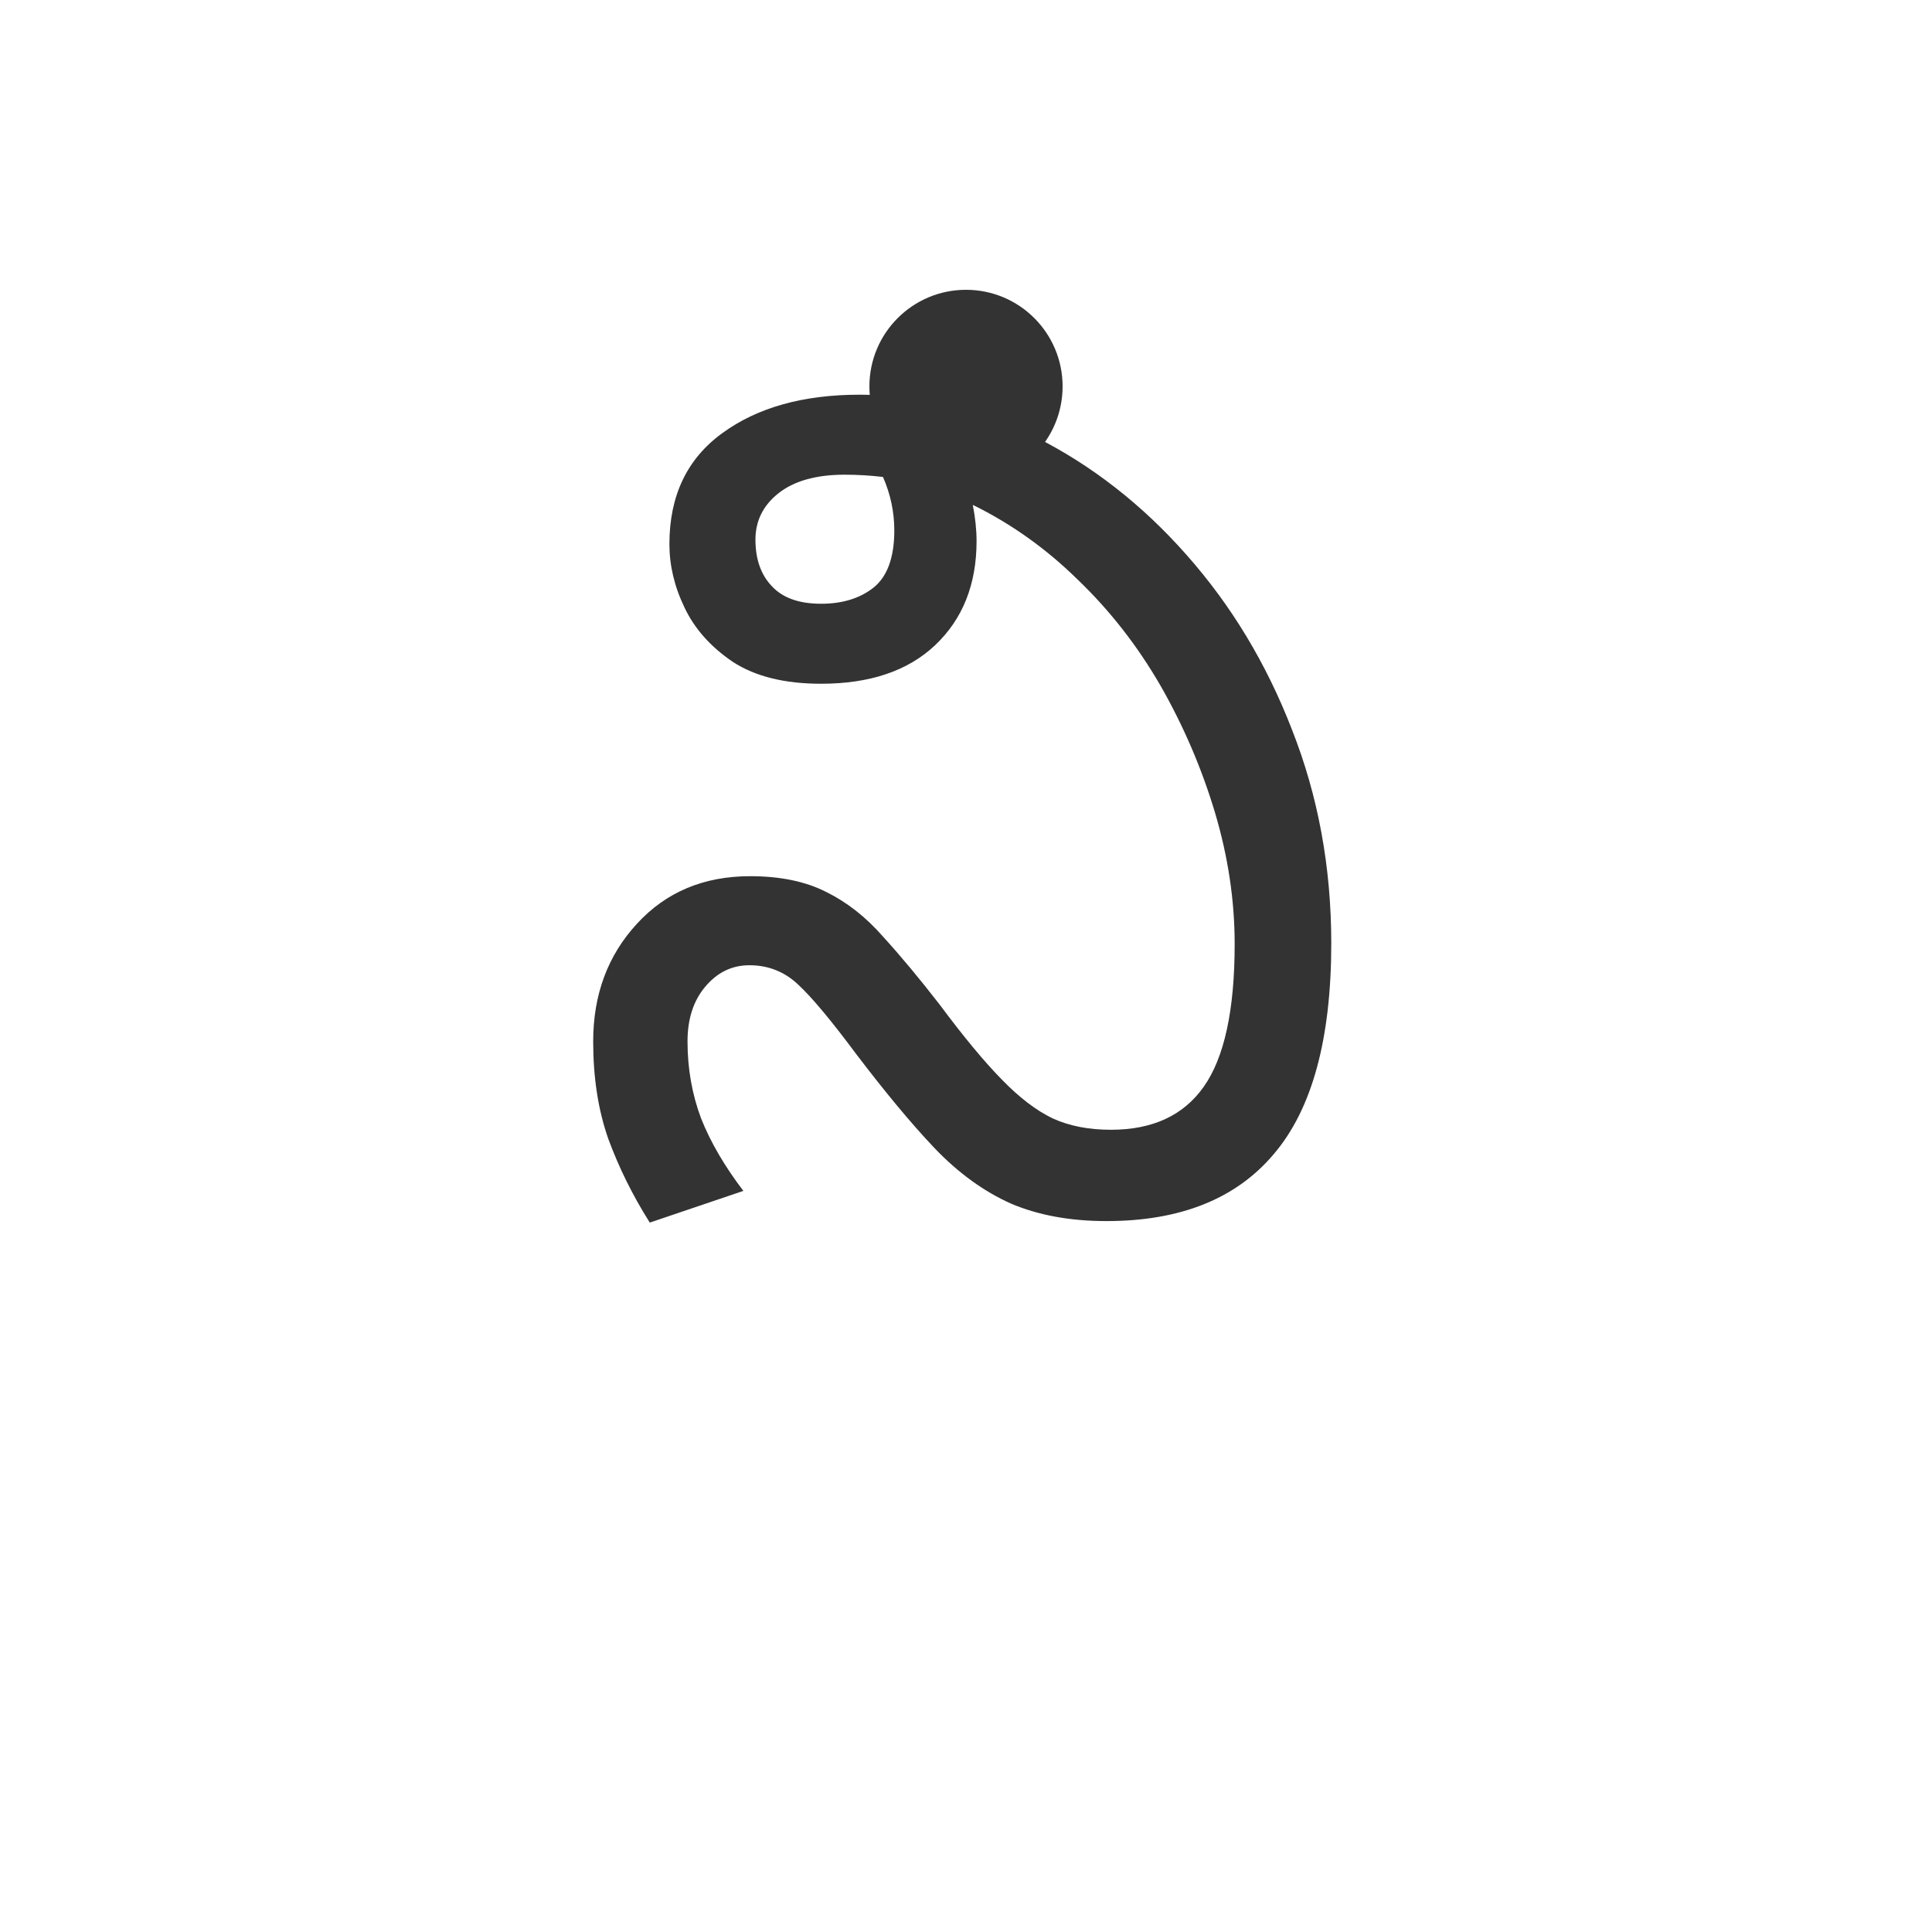
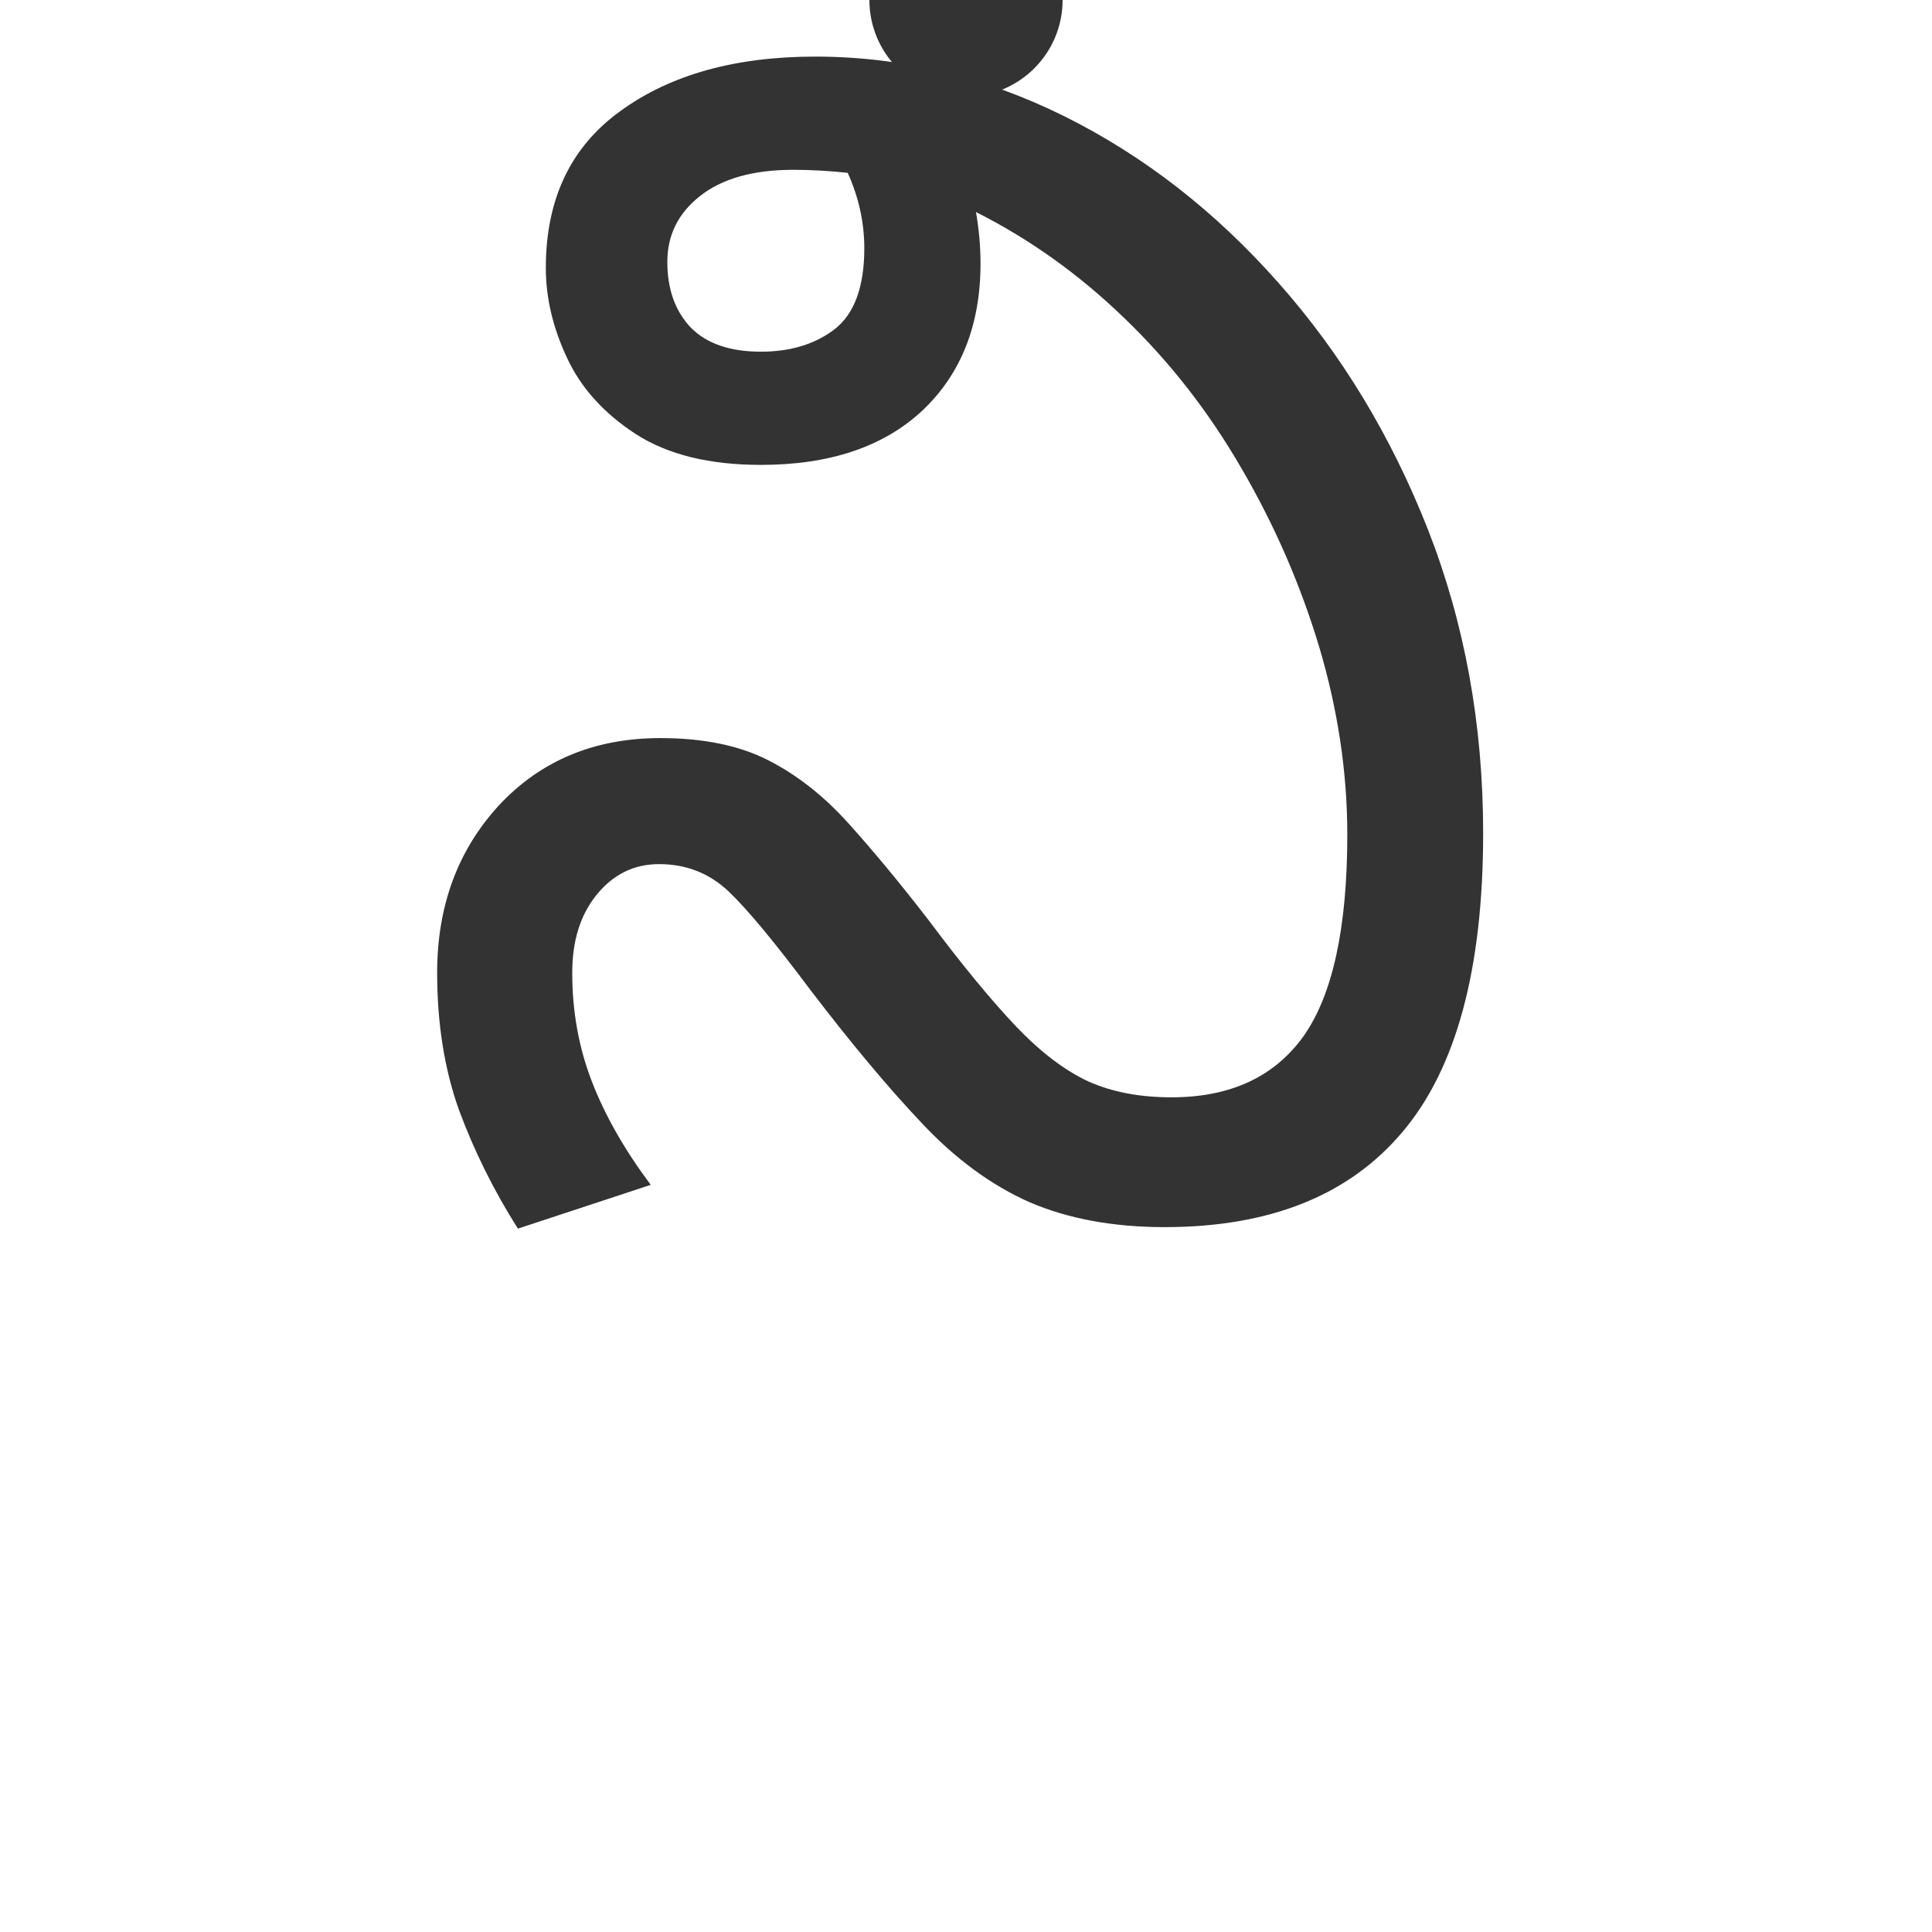
<svg xmlns="http://www.w3.org/2000/svg" width="40" height="40">
-   <text x="20" y="25" text-anchor="middle" font-family="Noto Sans Telugu, Arial" font-size="24" fill="var(--text-primary, #333)">ని</text>
-   <circle cx="20" cy="8" r="2" fill="var(--text-primary, #333)" />
+   <text x="20" y="25" text-anchor="middle" font-family="Noto Sans Telugu, Arial" font-size="34" fill="var(--text-primary, #333)">ని</text>
+   <circle cx="20" cy="0" r="2" fill="var(--text-primary, #333)" />
</svg>
